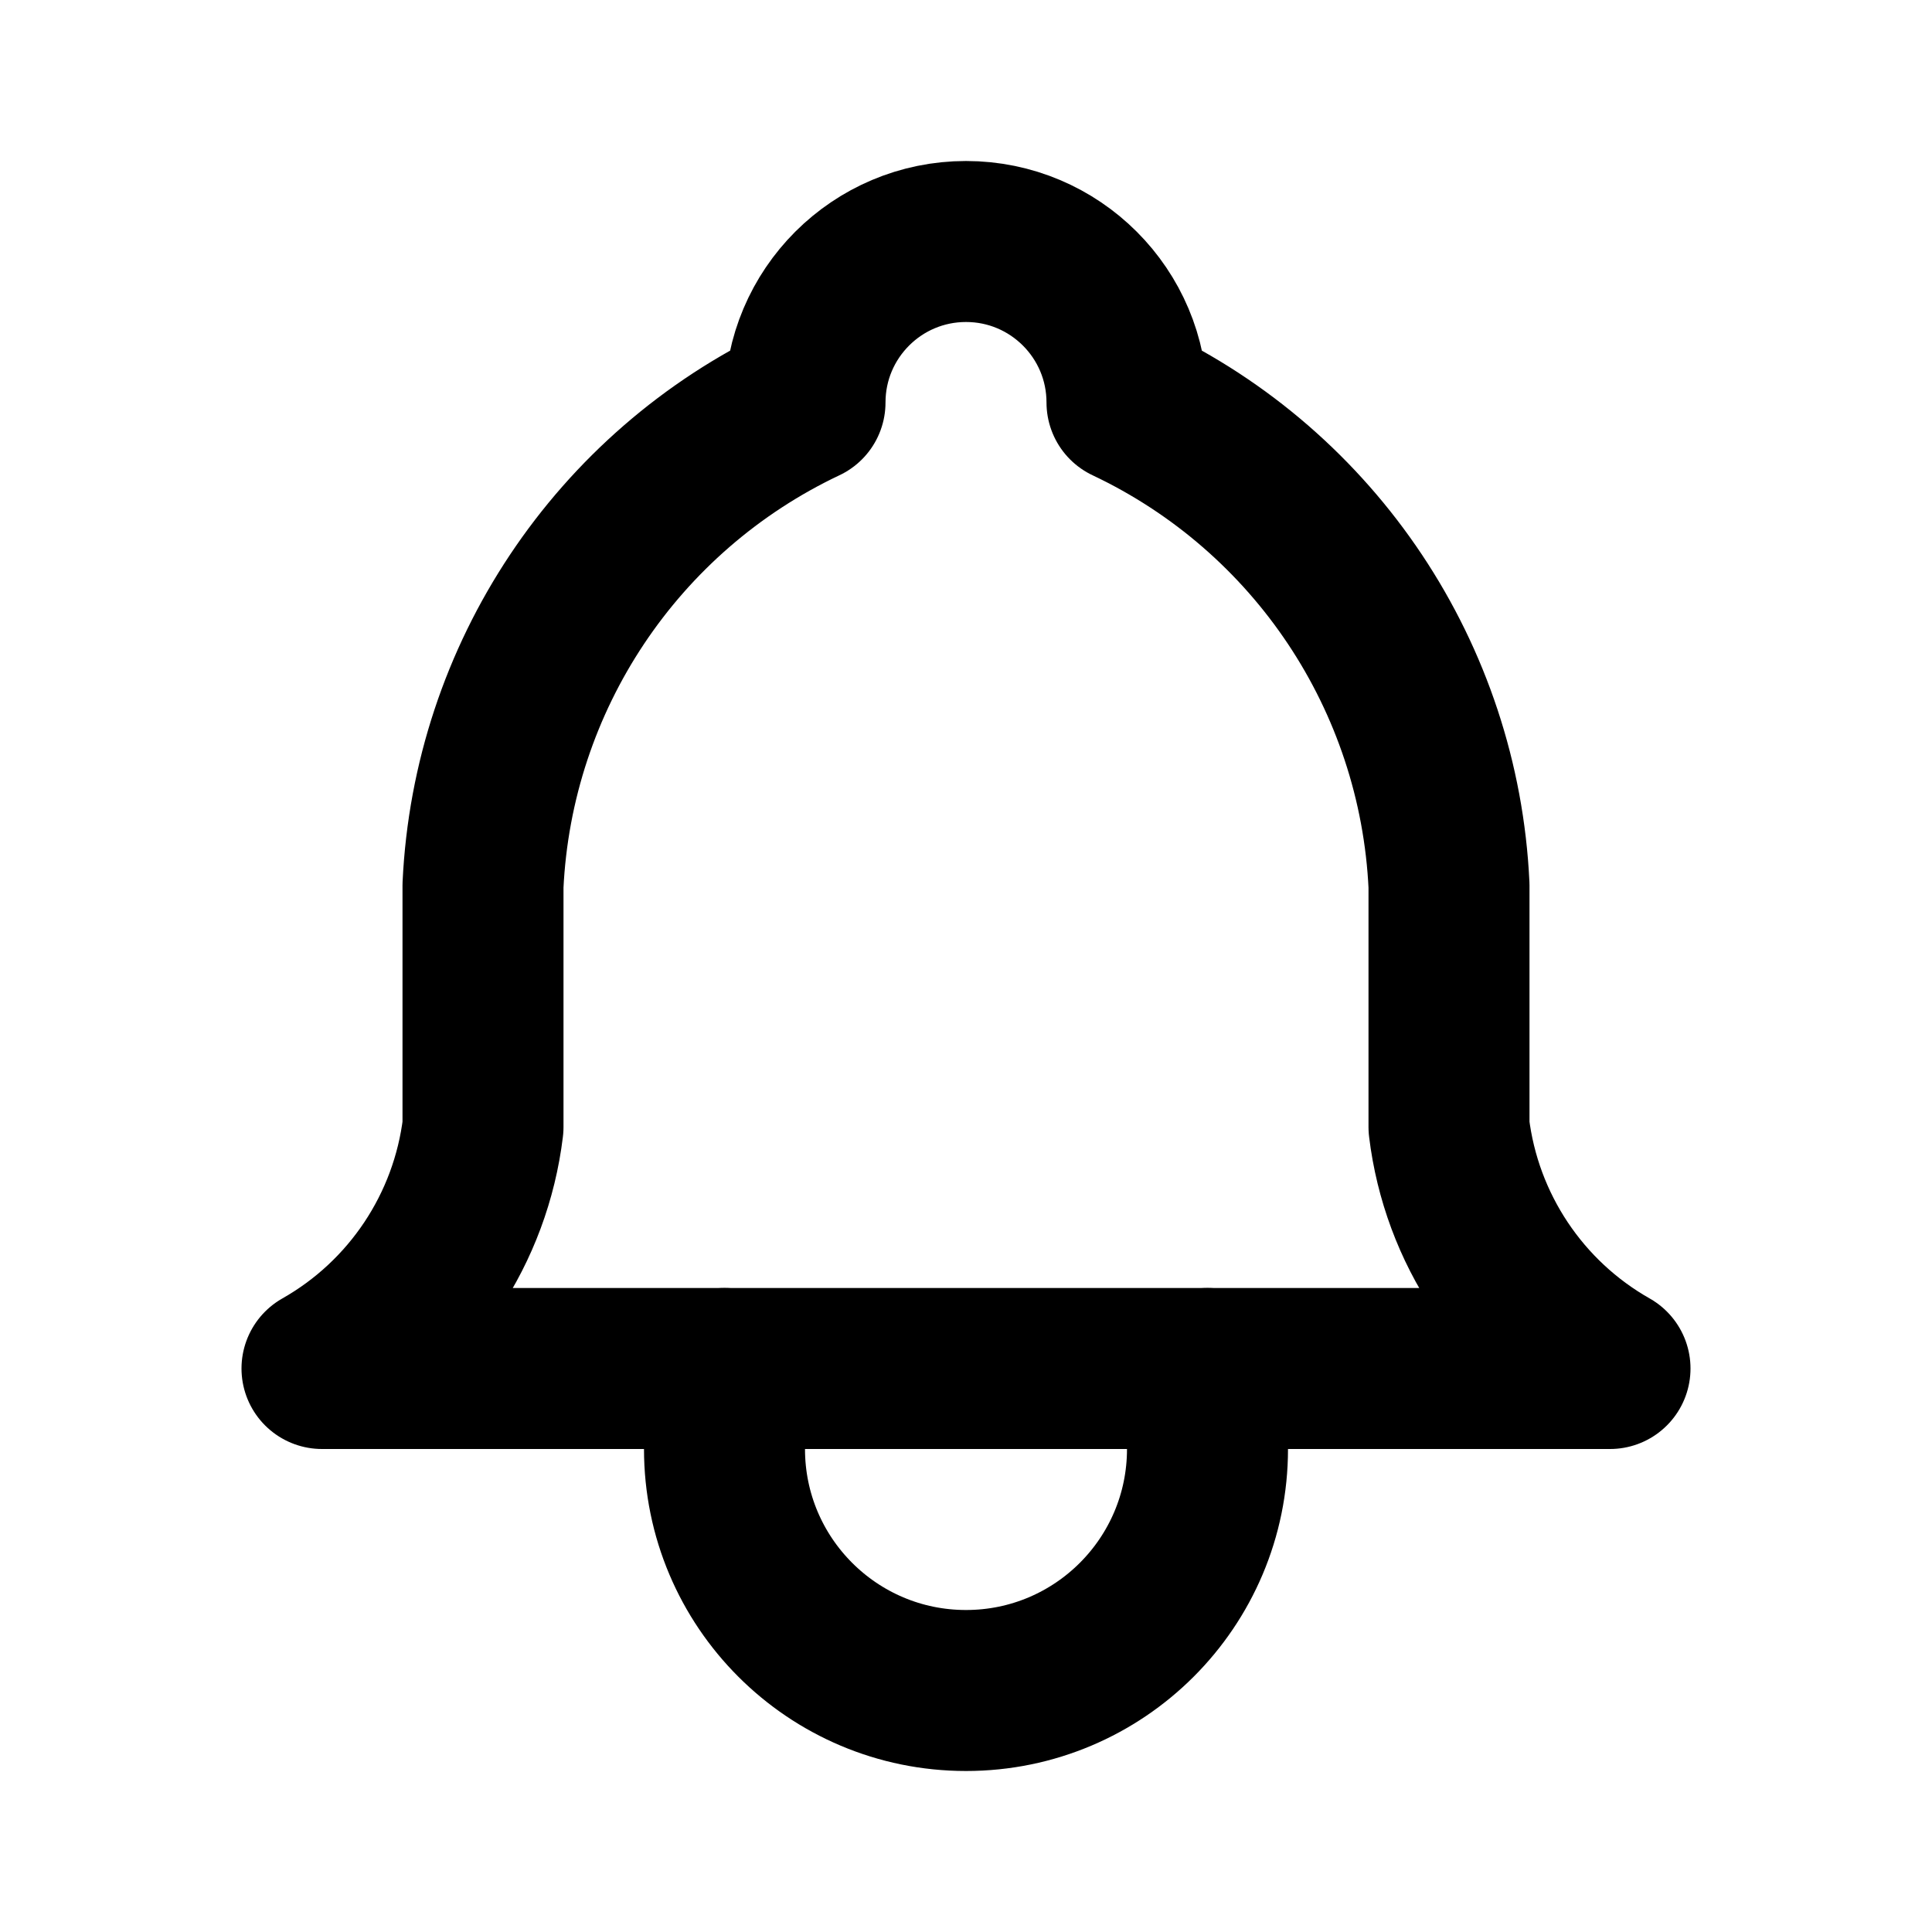
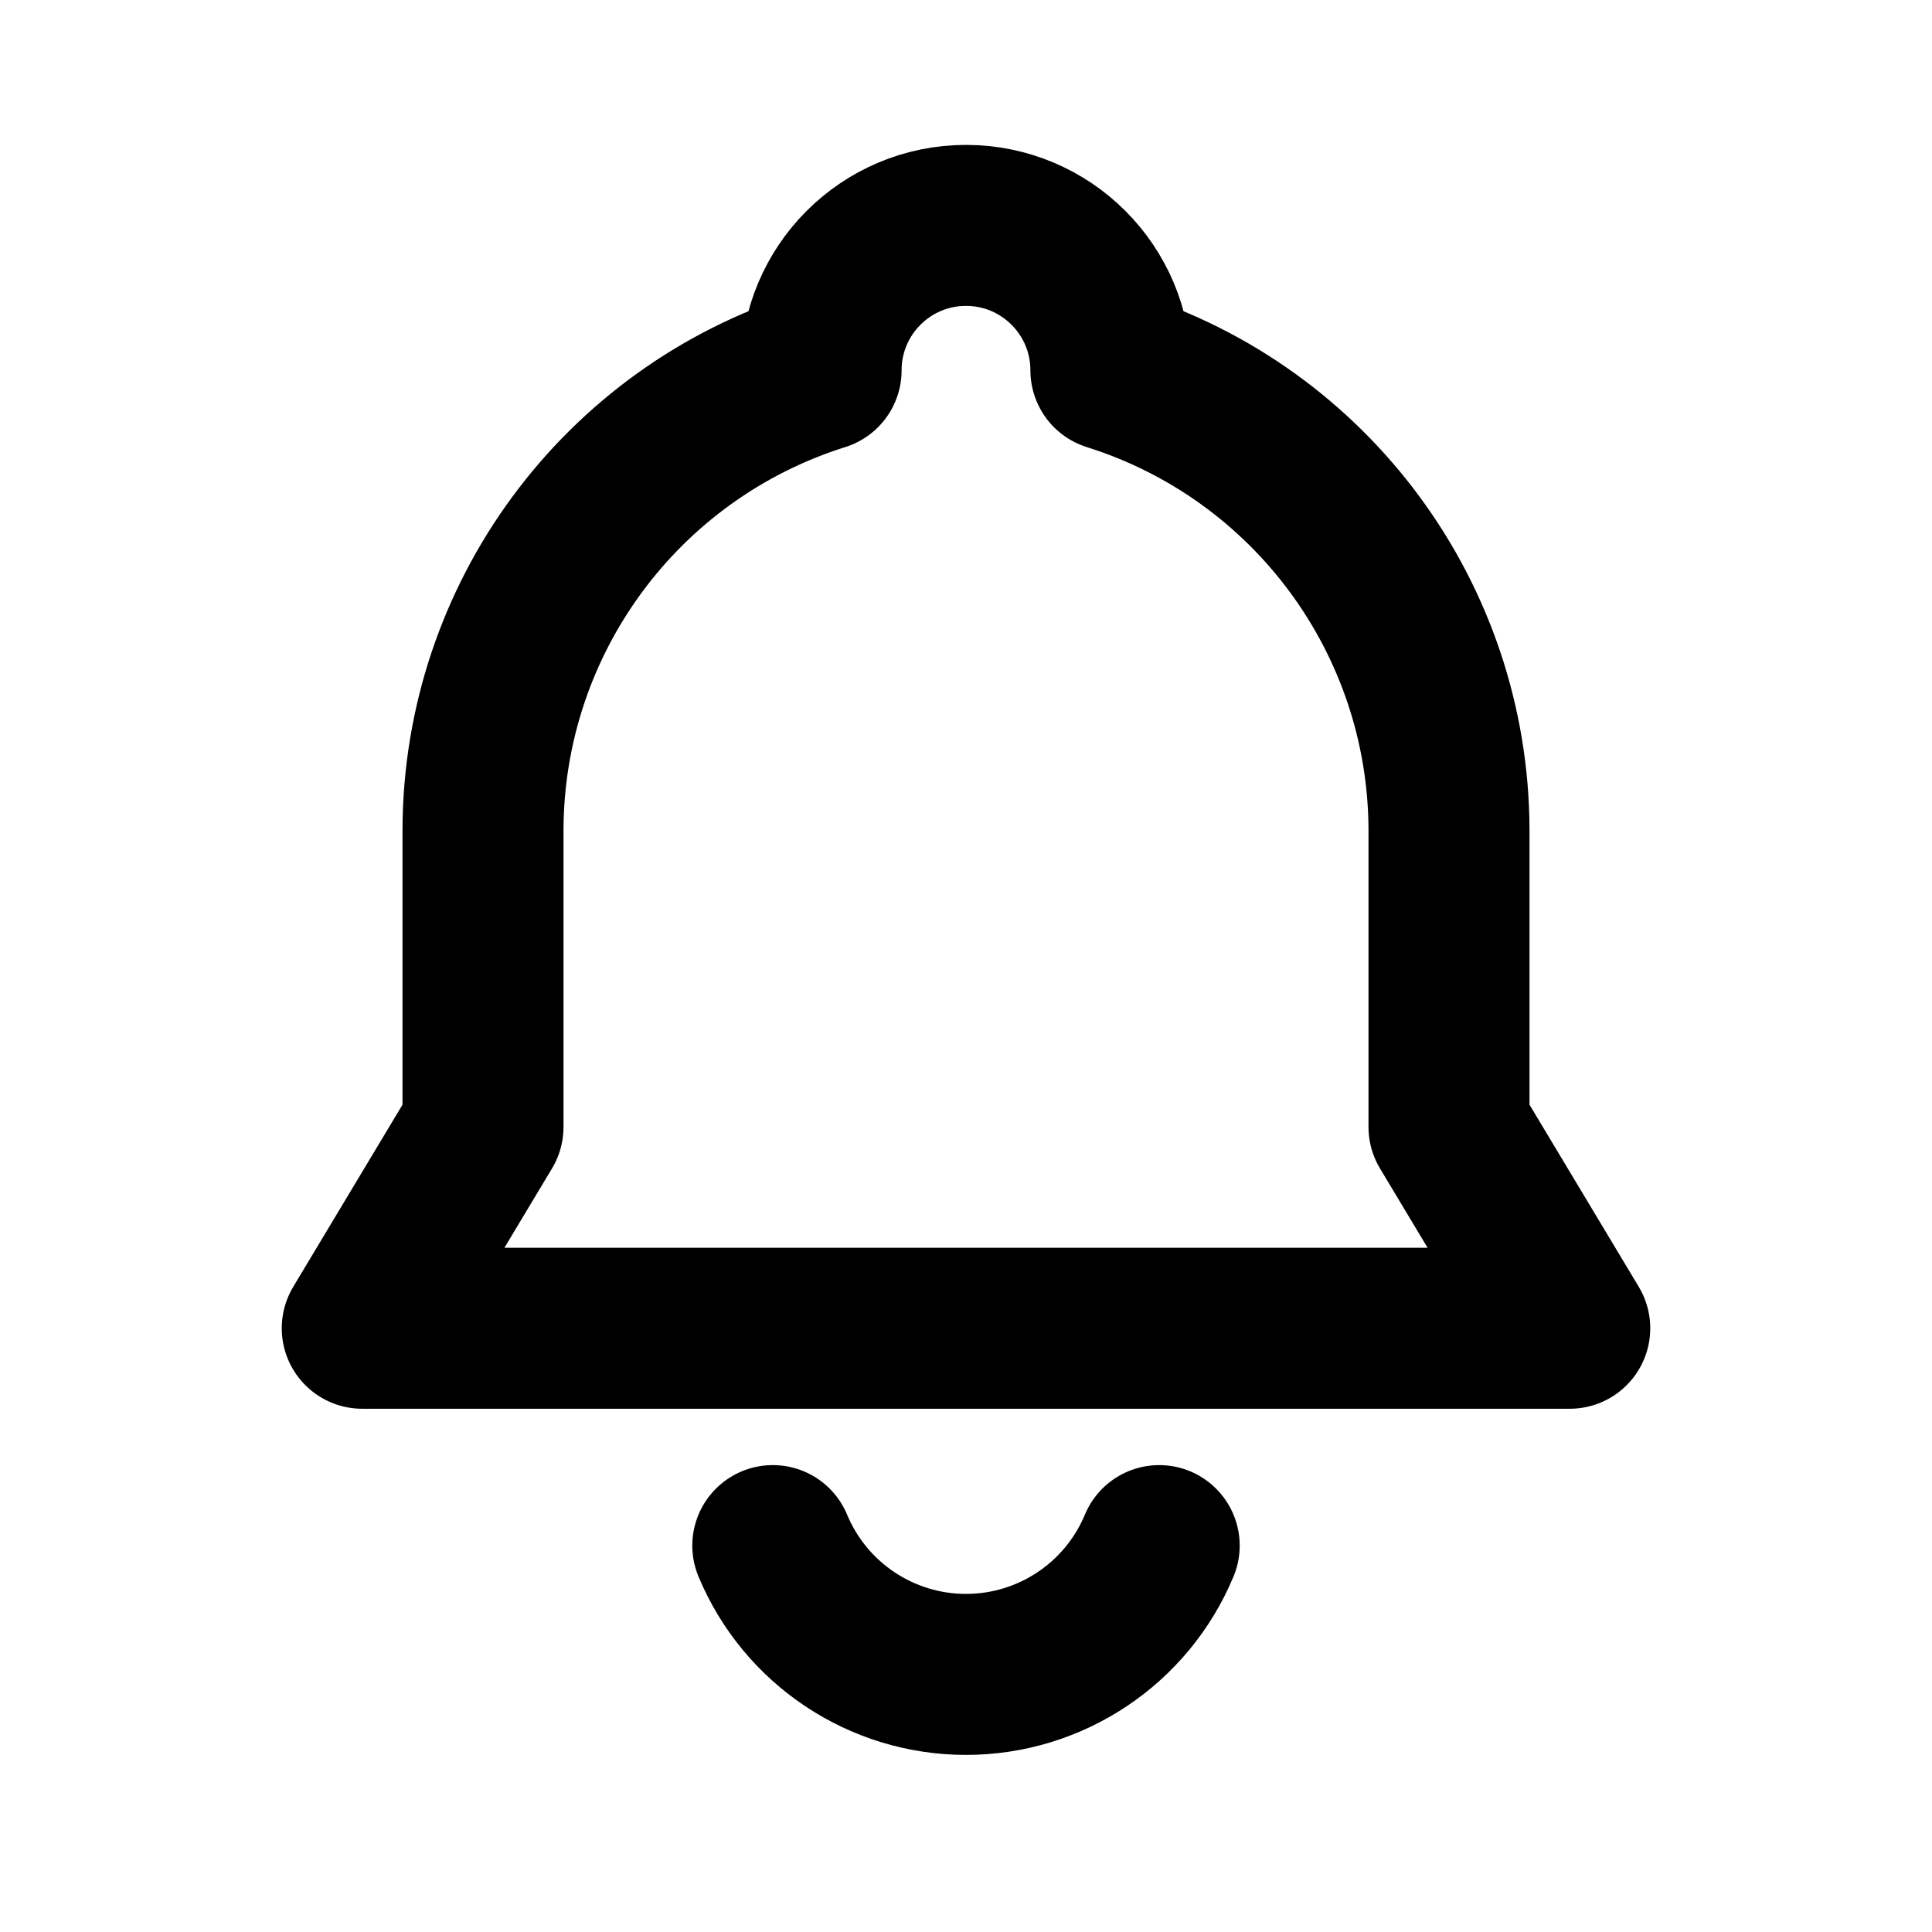
<svg xmlns="http://www.w3.org/2000/svg" width="24" height="24" viewBox="0 0 24 24" fill="none" stroke="currentColor" stroke-width="2" stroke-linecap="round" stroke-linejoin="round">
  <path stroke="none" d="M0 0h24v24H0z" fill="none" />
-   <path d="M10 5a2 2 0 1 1 4 0a7 7 0 0 1 4 6v3a4 4 0 0 0 2 3h-16a4 4 0 0 0 2 -3v-3a7 7 0 0 1 4 -6" />
-   <path d="M9 17v1a3 3 0 0 0 6 0v-1" />
+   <path d="M10.2 4.6a1.8 1.8 0 1 1 3.6 0 6 6 0 0 1 4.2 5.7V14l1.5 2.5h-15L6 14v-3.7a6 6 0 0 1 4.2-5.7" />
+   <path d="M9.6 19.2a2.6 2.6 0 0 0 4.8 0" />
</svg>
